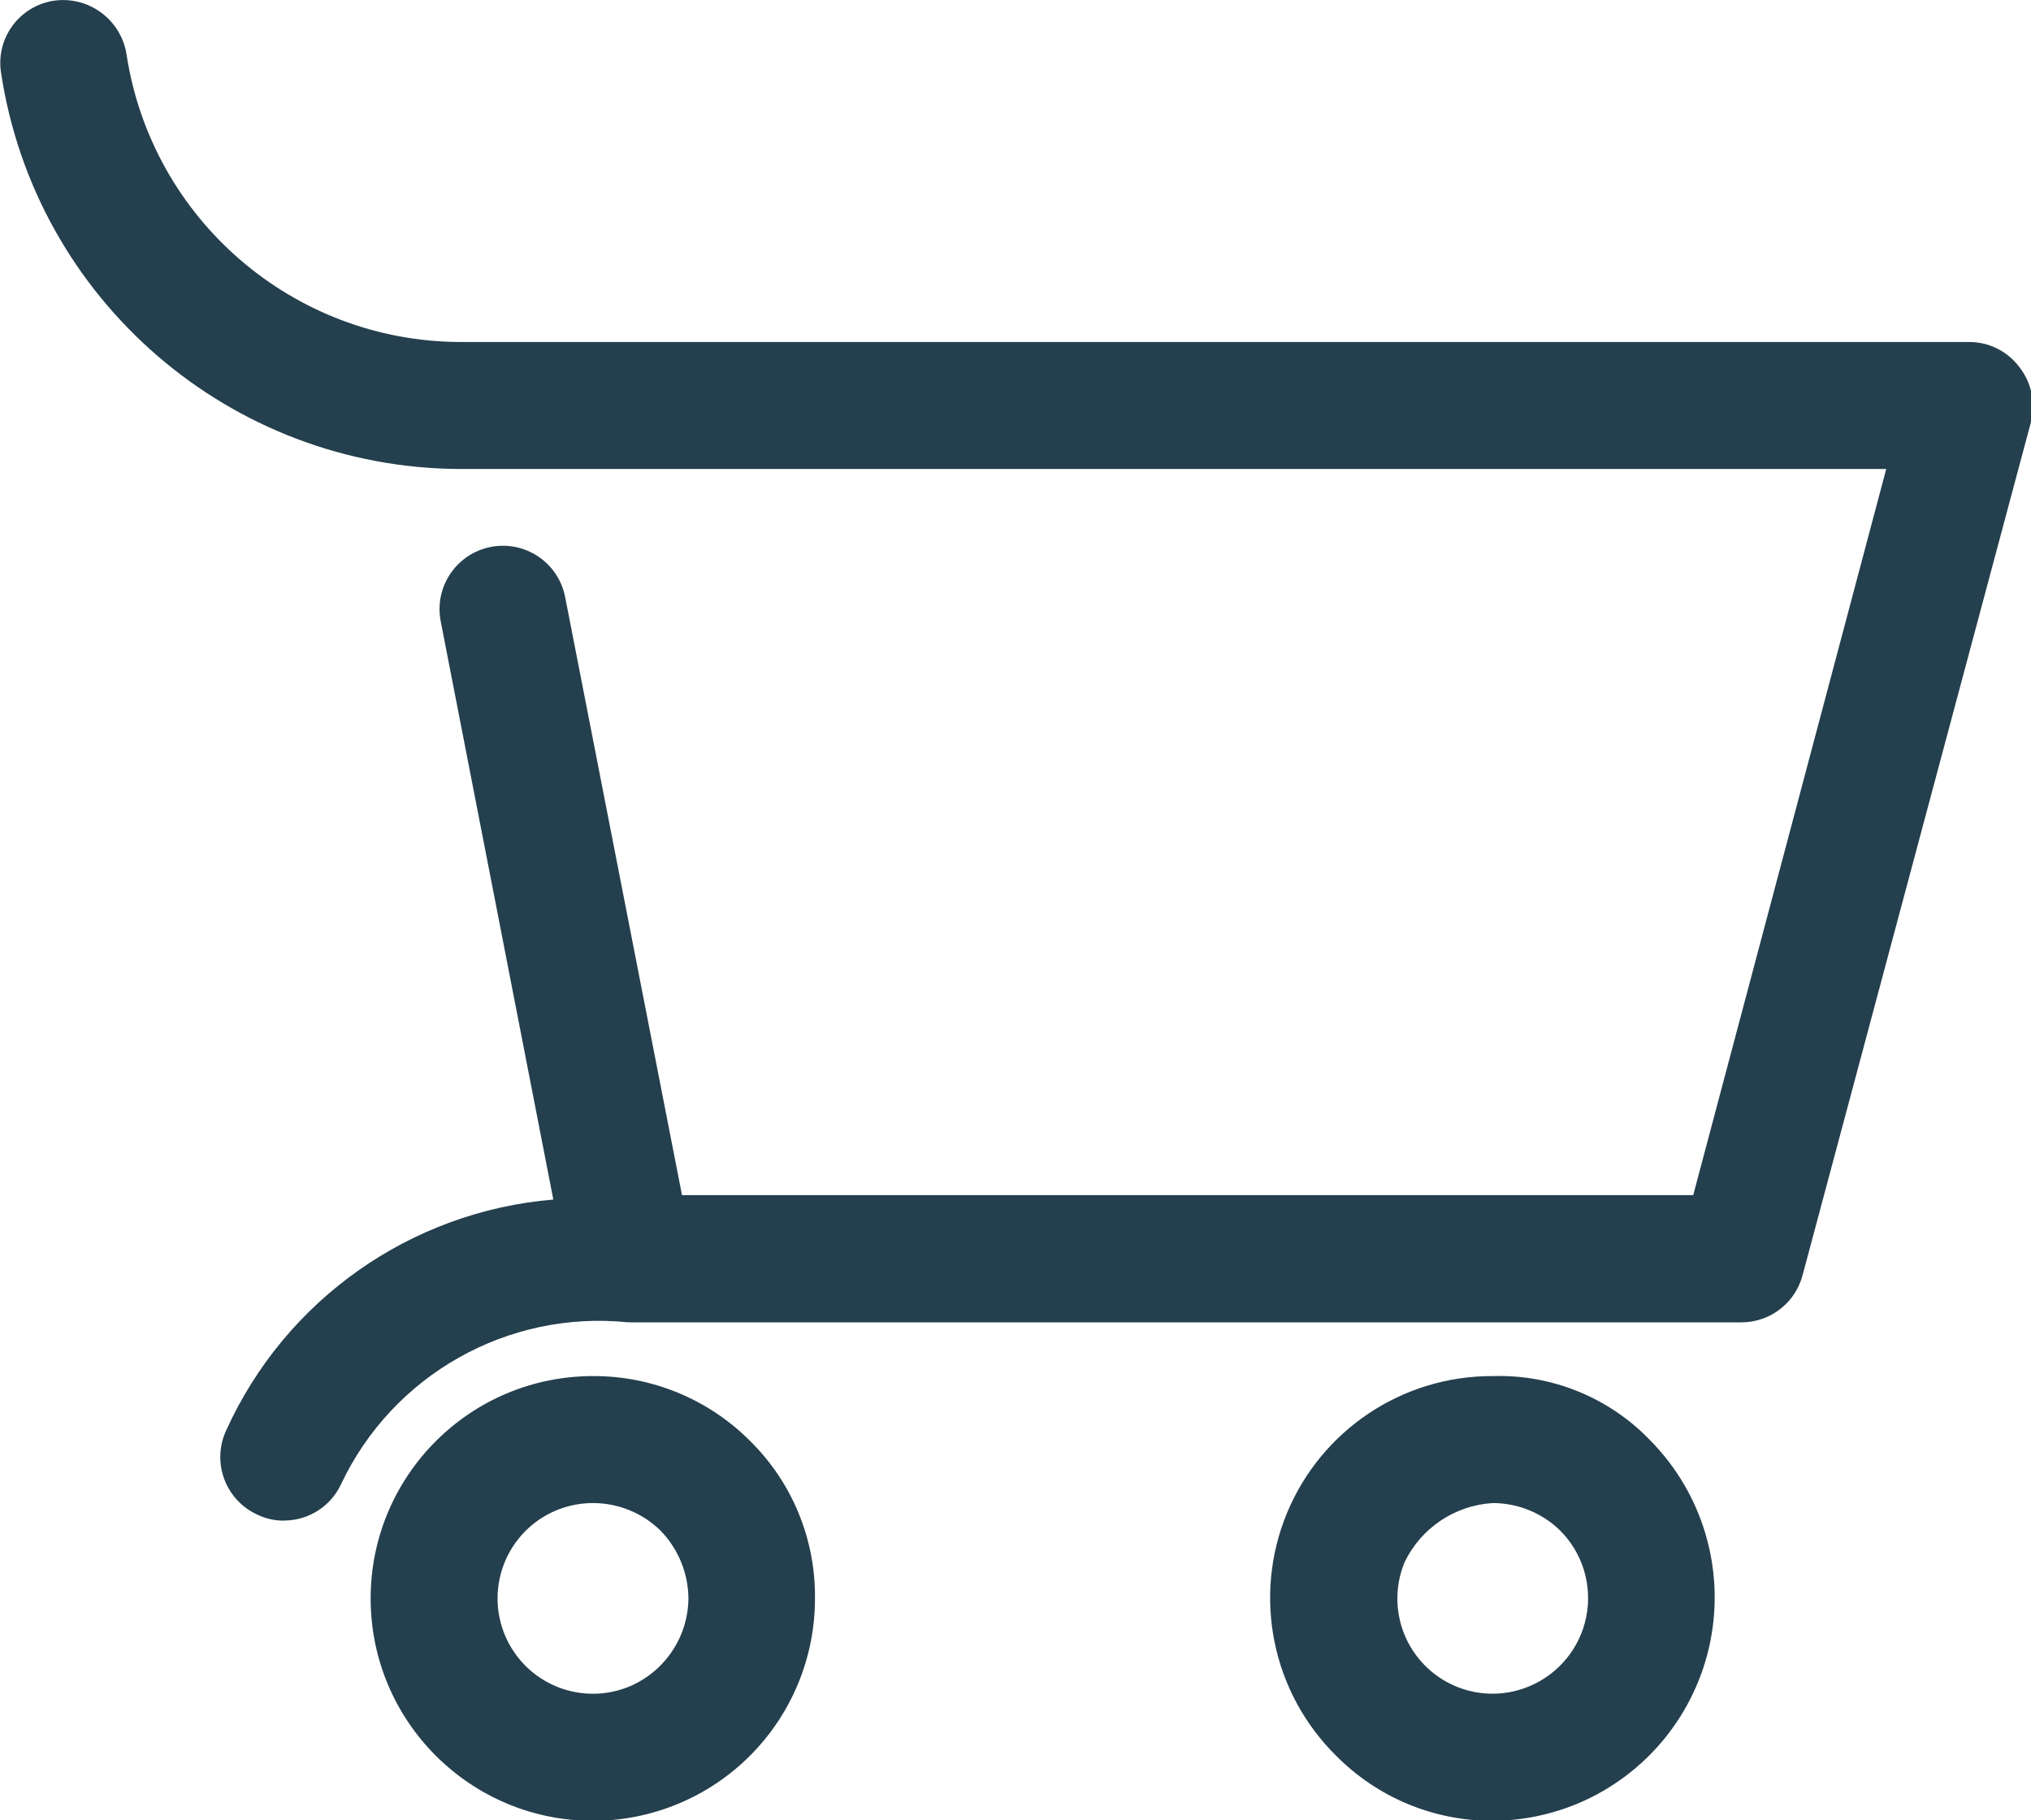
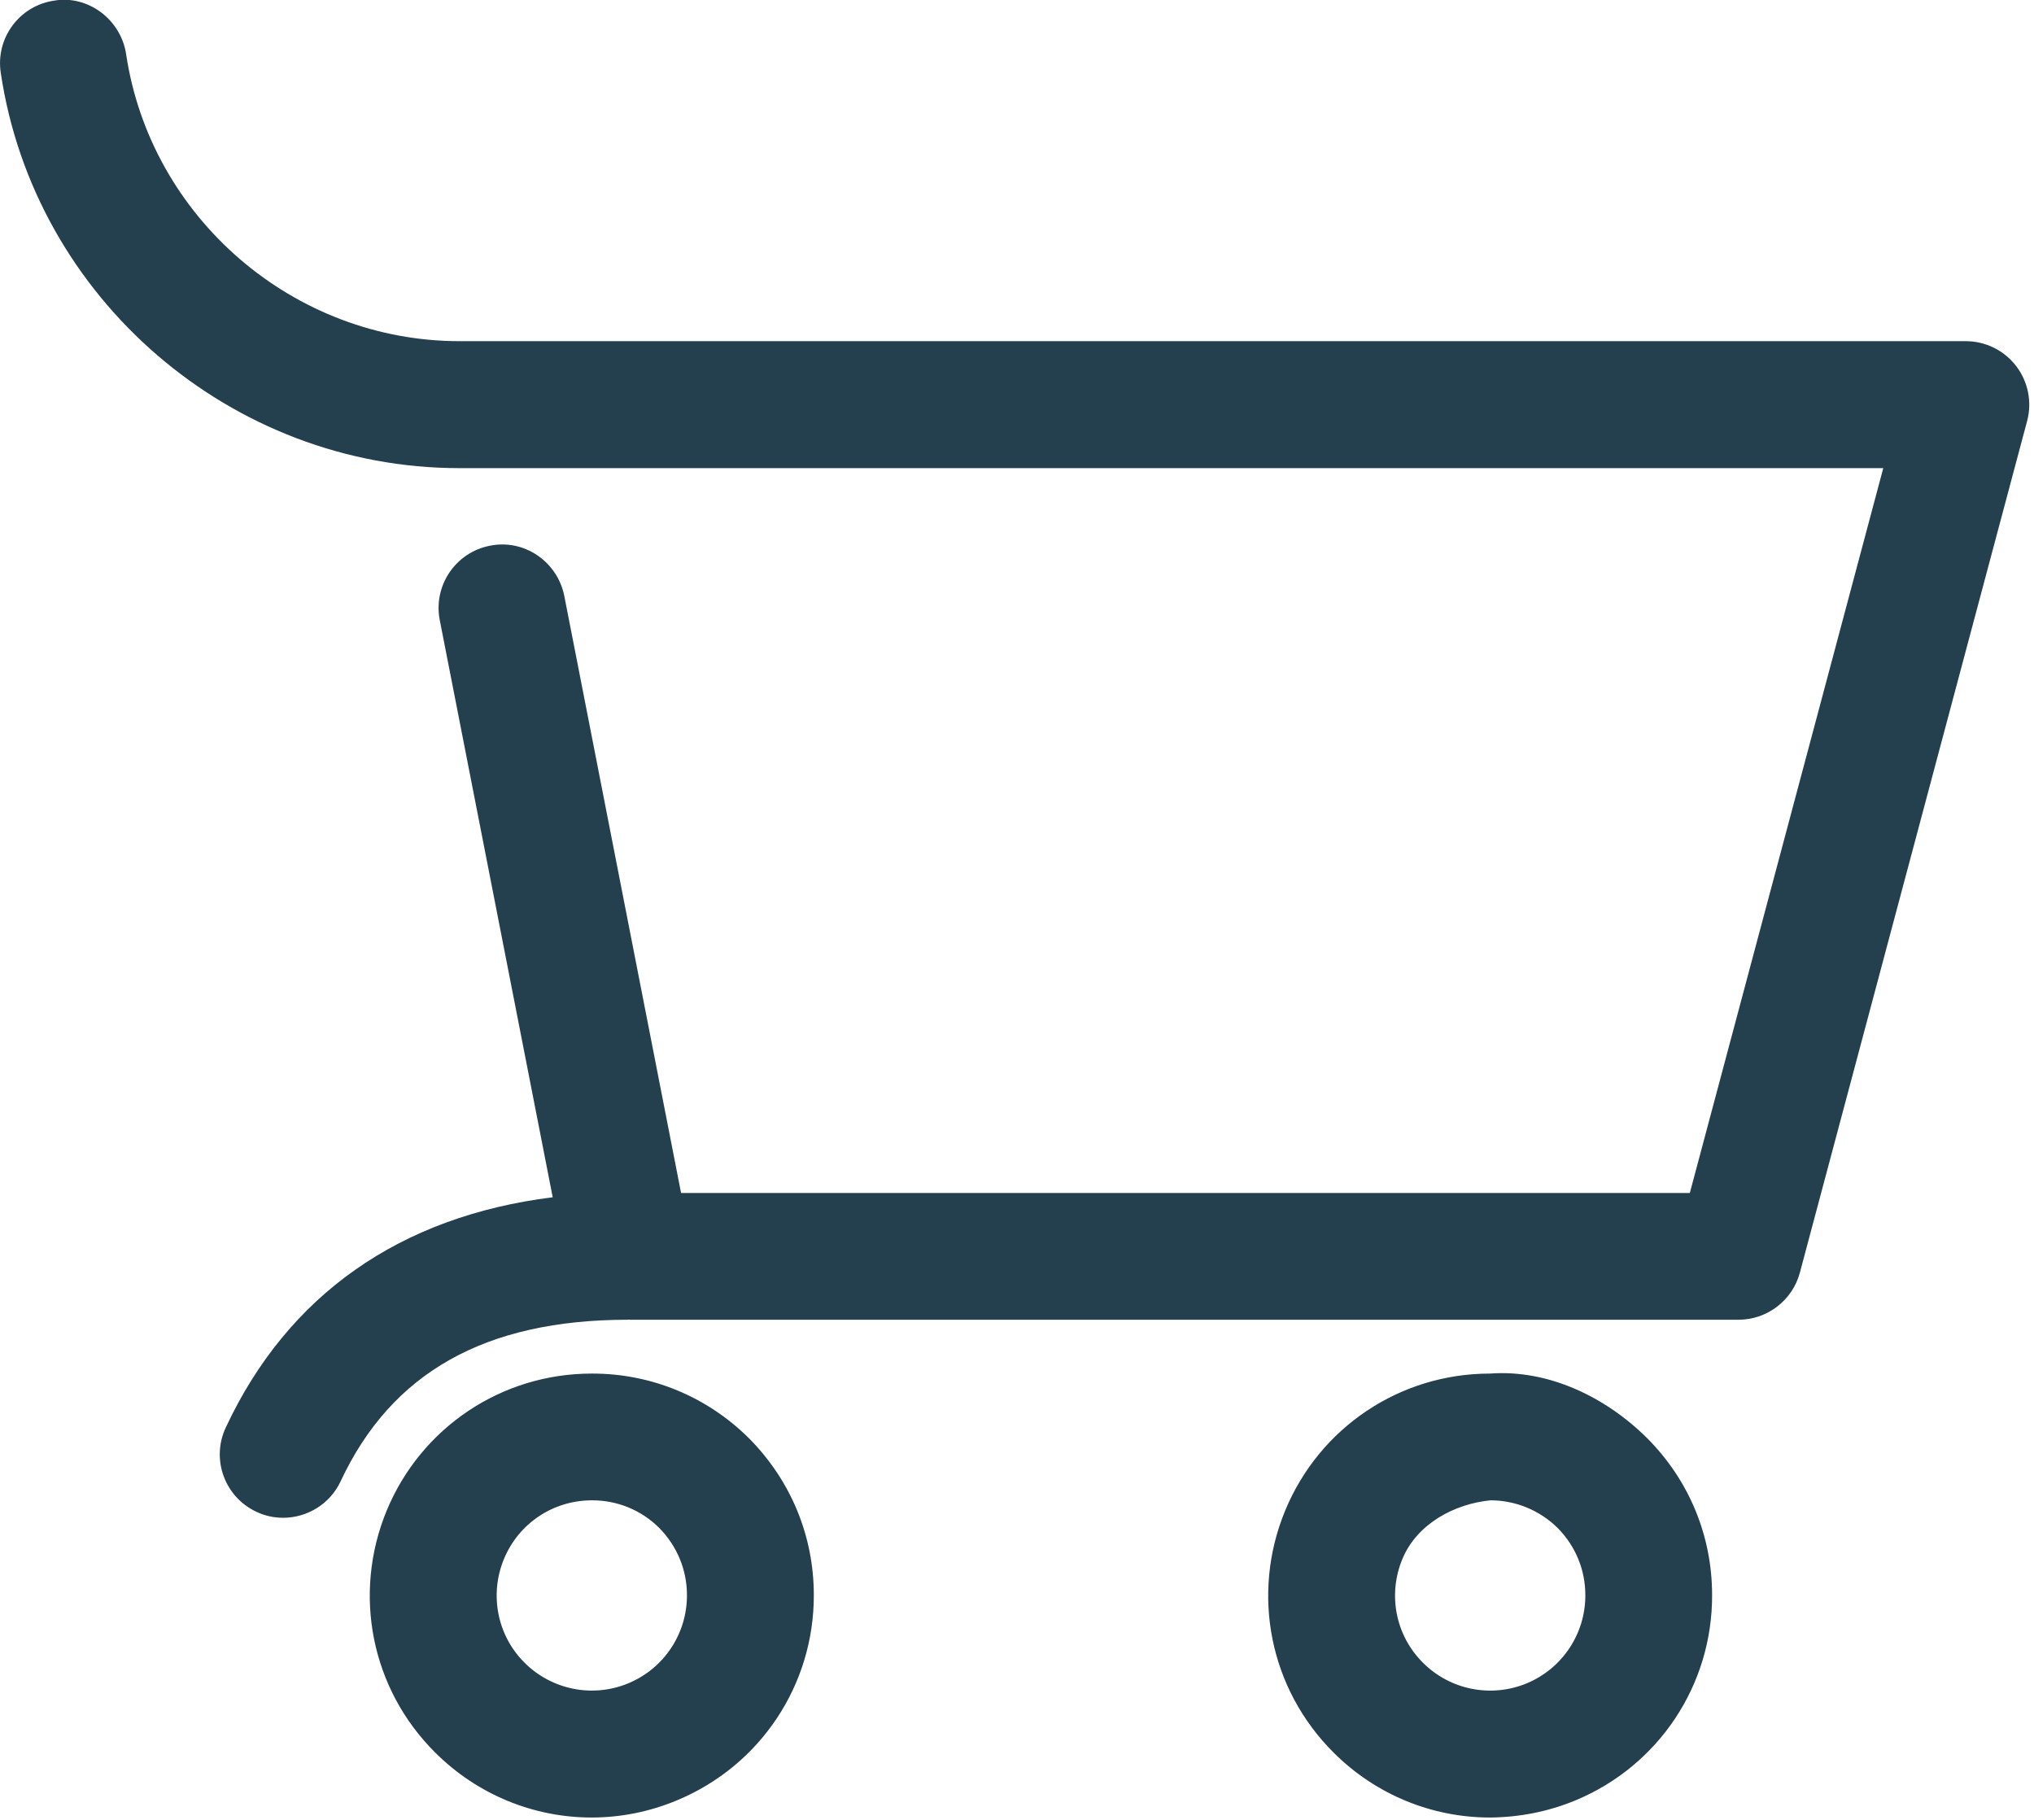
- <svg xmlns="http://www.w3.org/2000/svg" width="18.94" height="16.969" viewBox="0 0 18.94 16.969">
-   <defs>
-     <style>
-       .cls-1 {
-         fill: #243f4d;
-         fill-rule: evenodd;
-       }
-     </style>
-   </defs>
-   <path class="cls-1" d="M1721.53,85.978a2.073,2.073,0,1,1,0-4.147h0a2.056,2.056,0,0,1,1.46.6,2.03,2.03,0,0,1,.61,1.466A2.071,2.071,0,0,1,1721.53,85.978Zm0-2.963h0a0.889,0.889,0,1,0,.34,1.71,0.9,0.9,0,0,0,.55-0.824,0.92,0.92,0,0,0-.26-0.629A0.9,0.9,0,0,0,1721.53,83.015Zm8.39,2.963a2.045,2.045,0,0,1-1.46-.607,2.068,2.068,0,0,1,1.46-3.54h0a1.953,1.953,0,0,1,1.47.6,2.085,2.085,0,0,1-.67,3.383A2.093,2.093,0,0,1,1729.92,85.978Zm0-2.963h0a0.978,0.978,0,0,0-.82.548,0.887,0.887,0,0,0,1.16,1.161,0.891,0.891,0,0,0,.29-1.452A0.9,0.9,0,0,0,1729.92,83.015Zm-11.27.164a0.562,0.562,0,0,1-.25-0.056,0.59,0.59,0,0,1-.29-0.787,3.686,3.686,0,0,1,3.05-2.151l-1.05-5.391a0.591,0.591,0,1,1,1.16-.228l1.09,5.578h9.43l1.8-6.771h-13.3a4.346,4.346,0,0,1-4.28-3.693,0.587,0.587,0,0,1,.49-0.673,0.6,0.6,0,0,1,.68.5,3.159,3.159,0,0,0,3.11,2.682h14.07a0.582,0.582,0,0,1,.47.232,0.594,0.594,0,0,1,.11.513l-2.13,7.956a0.59,0.59,0,0,1-.57.44h-10.36a0.03,0.03,0,0,0-.02,0,2.66,2.66,0,0,0-2.68,1.51A0.586,0.586,0,0,1,1718.65,83.178Z" transform="translate(-1716 -69)" />
+ <svg xmlns="http://www.w3.org/2000/svg" width="19px" height="17px">
+   <path fill-rule="evenodd" fill="rgb(36, 63, 77)" d="M18.936,3.932 L16.813,11.888 C16.744,12.147 16.508,12.328 16.240,12.328 L5.885,12.328 C5.876,12.326 5.868,12.326 5.862,12.328 C4.533,12.329 3.657,12.821 3.182,13.837 C3.082,14.051 2.868,14.178 2.645,14.178 C2.561,14.178 2.476,14.161 2.395,14.122 C2.099,13.984 1.970,13.632 2.109,13.335 C2.688,12.096 3.736,11.362 5.163,11.184 L4.108,5.793 C4.045,5.473 4.254,5.161 4.575,5.098 C4.896,5.032 5.207,5.246 5.271,5.566 L6.362,11.144 L15.785,11.144 L17.592,4.373 L4.314,4.373 C4.306,4.373 4.298,4.373 4.290,4.373 C2.162,4.373 0.321,2.789 0.007,0.680 C-0.042,0.355 0.181,0.054 0.505,0.006 C0.820,-0.049 1.129,0.181 1.178,0.505 C1.407,2.037 2.745,3.187 4.293,3.187 C4.299,3.187 4.305,3.187 4.311,3.187 L18.363,3.187 C18.547,3.187 18.721,3.273 18.833,3.419 C18.945,3.565 18.983,3.755 18.936,3.932 ZM5.527,12.831 C5.529,12.831 5.530,12.831 5.533,12.831 C6.083,12.831 6.602,13.045 6.994,13.433 C7.386,13.827 7.602,14.346 7.602,14.900 C7.604,15.740 7.103,16.493 6.325,16.817 C6.067,16.925 5.795,16.978 5.526,16.978 C4.990,16.978 4.463,16.768 4.065,16.371 C3.468,15.777 3.291,14.891 3.612,14.111 C3.934,13.334 4.686,12.831 5.527,12.831 ZM4.901,15.533 C5.157,15.787 5.538,15.862 5.870,15.724 C6.203,15.585 6.418,15.261 6.417,14.901 C6.417,14.664 6.324,14.441 6.157,14.272 C5.991,14.107 5.768,14.015 5.533,14.015 C5.530,14.015 5.529,14.015 5.529,14.015 C5.167,14.015 4.845,14.230 4.707,14.564 C4.570,14.897 4.645,15.279 4.901,15.533 ZM13.918,12.831 C14.464,12.791 14.998,13.049 15.386,13.434 C15.778,13.827 15.993,14.346 15.993,14.900 C15.996,15.739 15.496,16.493 14.719,16.817 C14.459,16.925 14.187,16.976 13.918,16.978 C13.381,16.978 12.854,16.768 12.457,16.371 C11.860,15.776 11.683,14.891 12.005,14.111 C12.326,13.334 13.077,12.831 13.918,12.831 ZM13.293,15.533 C13.549,15.788 13.931,15.862 14.263,15.724 C14.595,15.585 14.810,15.261 14.809,14.901 C14.809,14.664 14.717,14.441 14.549,14.272 C14.384,14.109 14.157,14.015 13.924,14.015 C13.923,14.015 13.923,14.015 13.923,14.015 C13.592,14.047 13.238,14.230 13.100,14.563 C12.961,14.897 13.037,15.279 13.293,15.533 Z" />
</svg>
